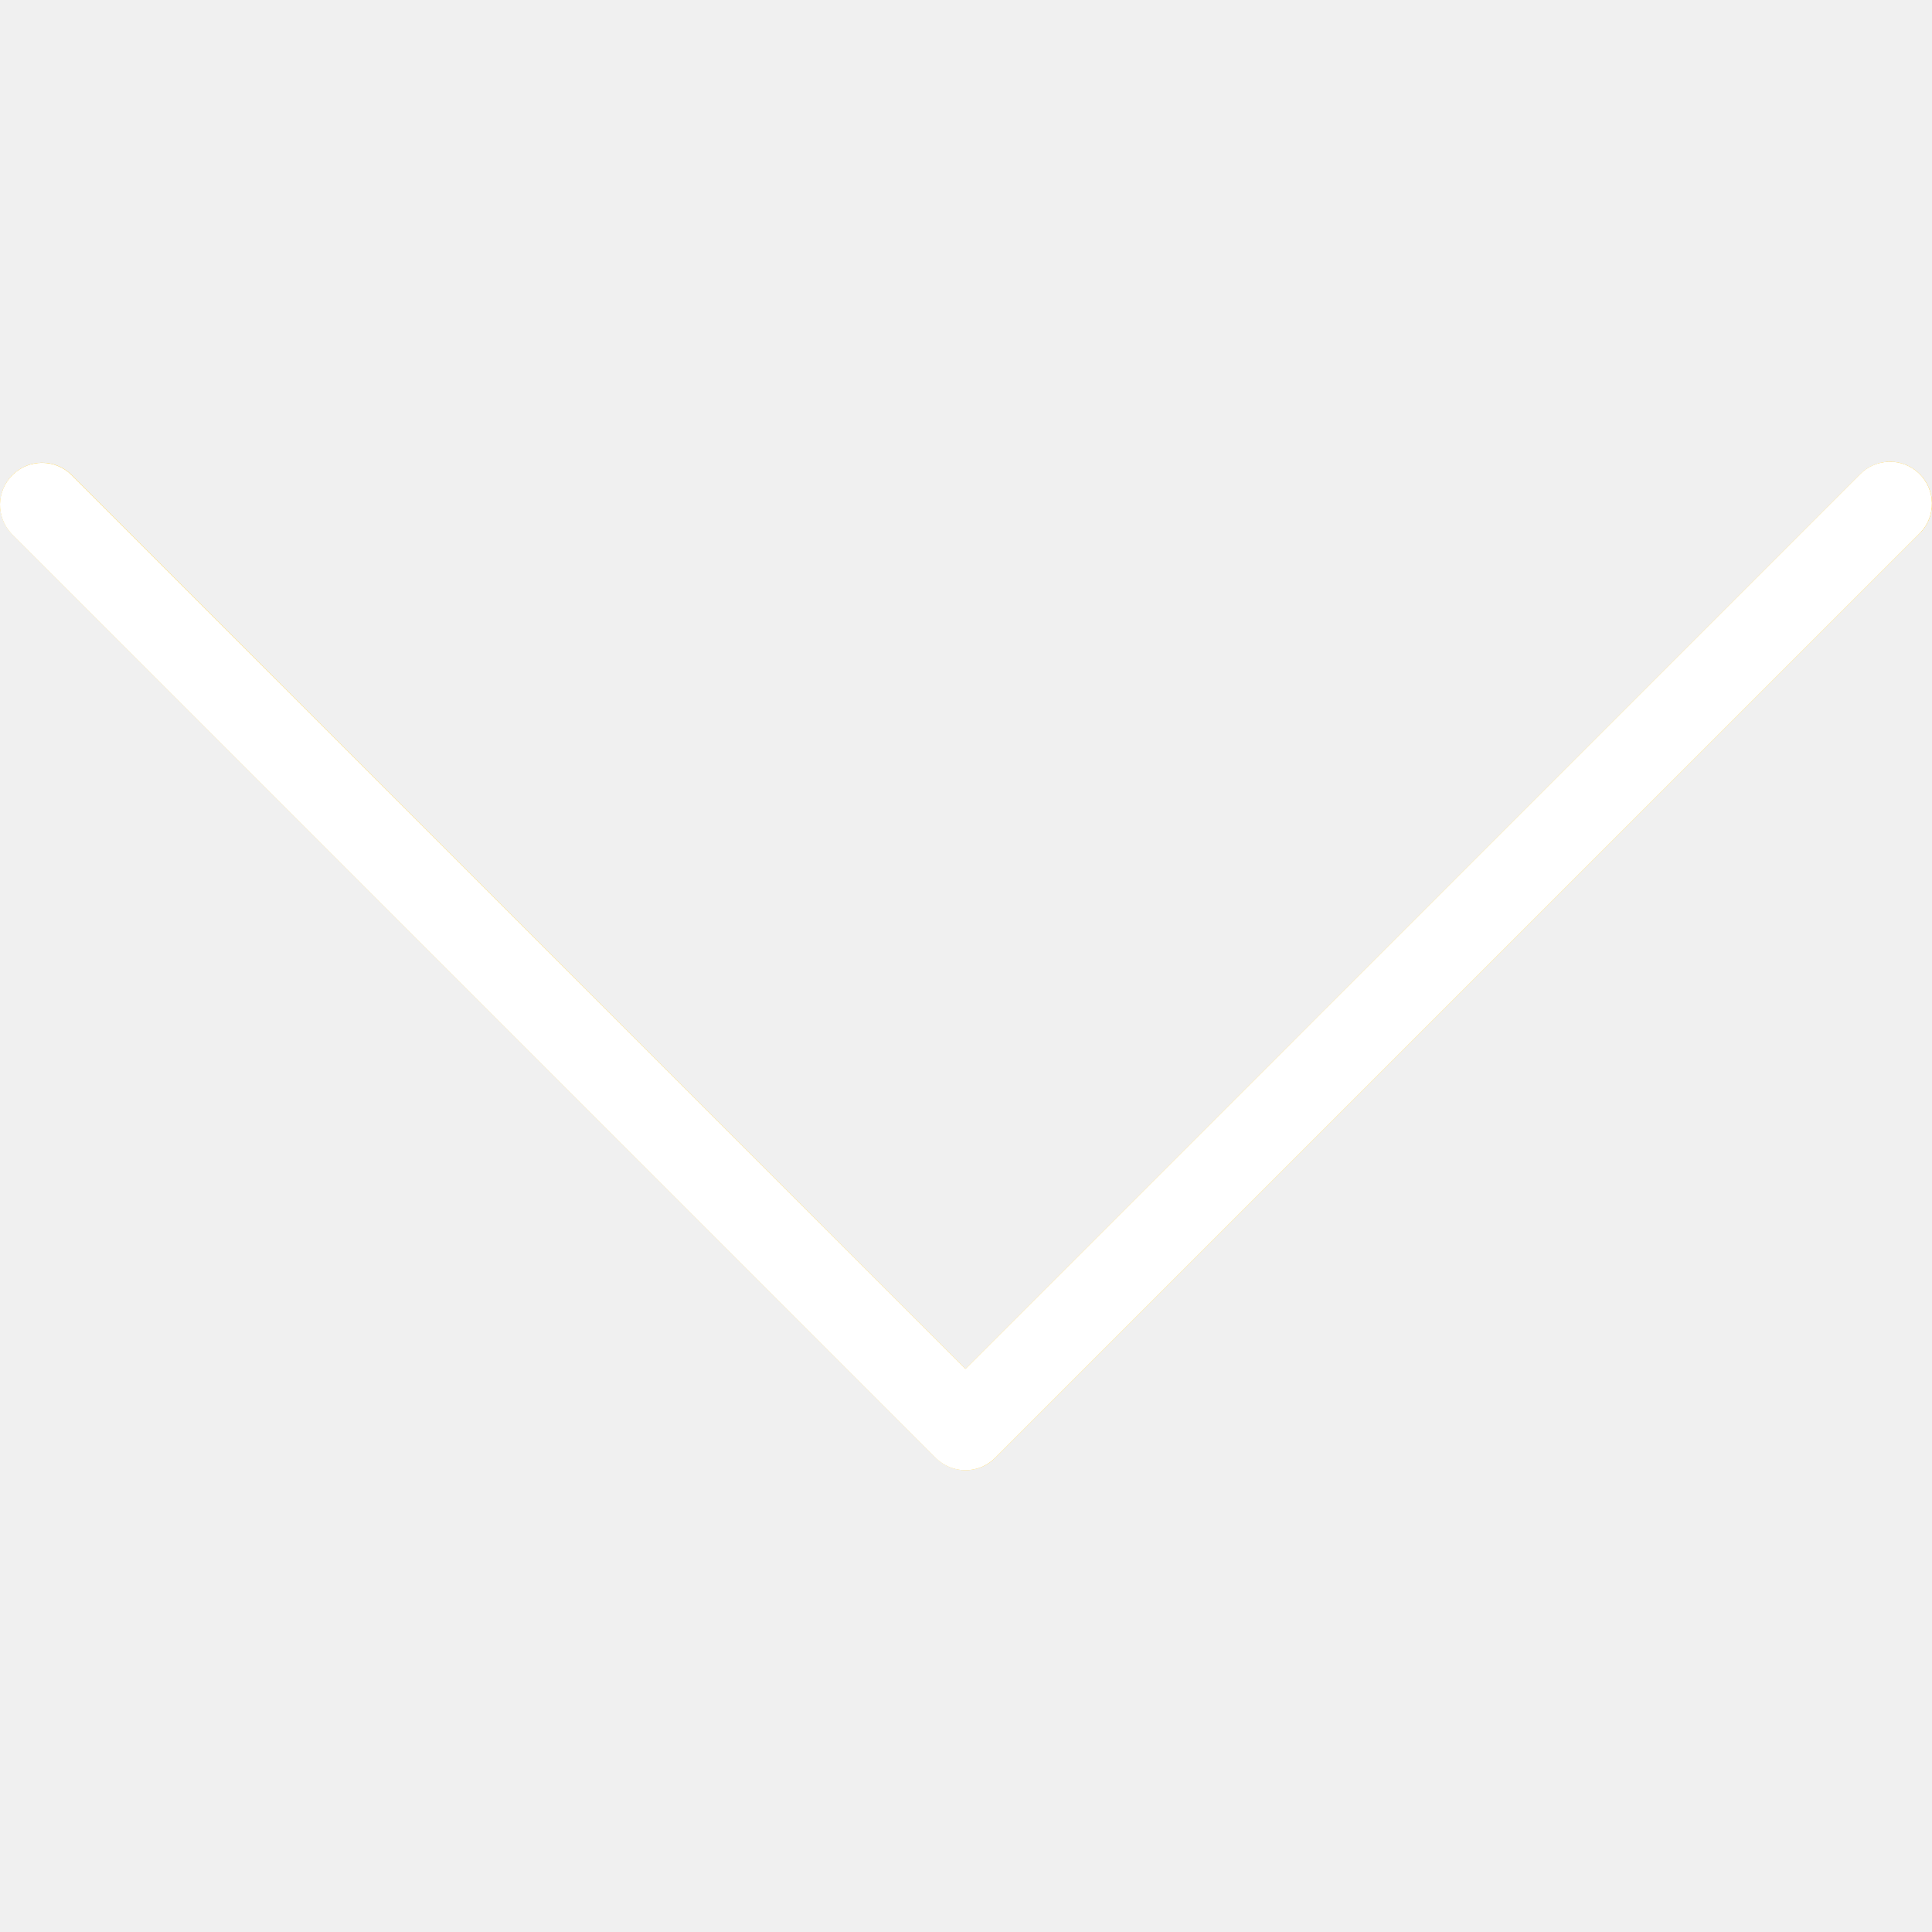
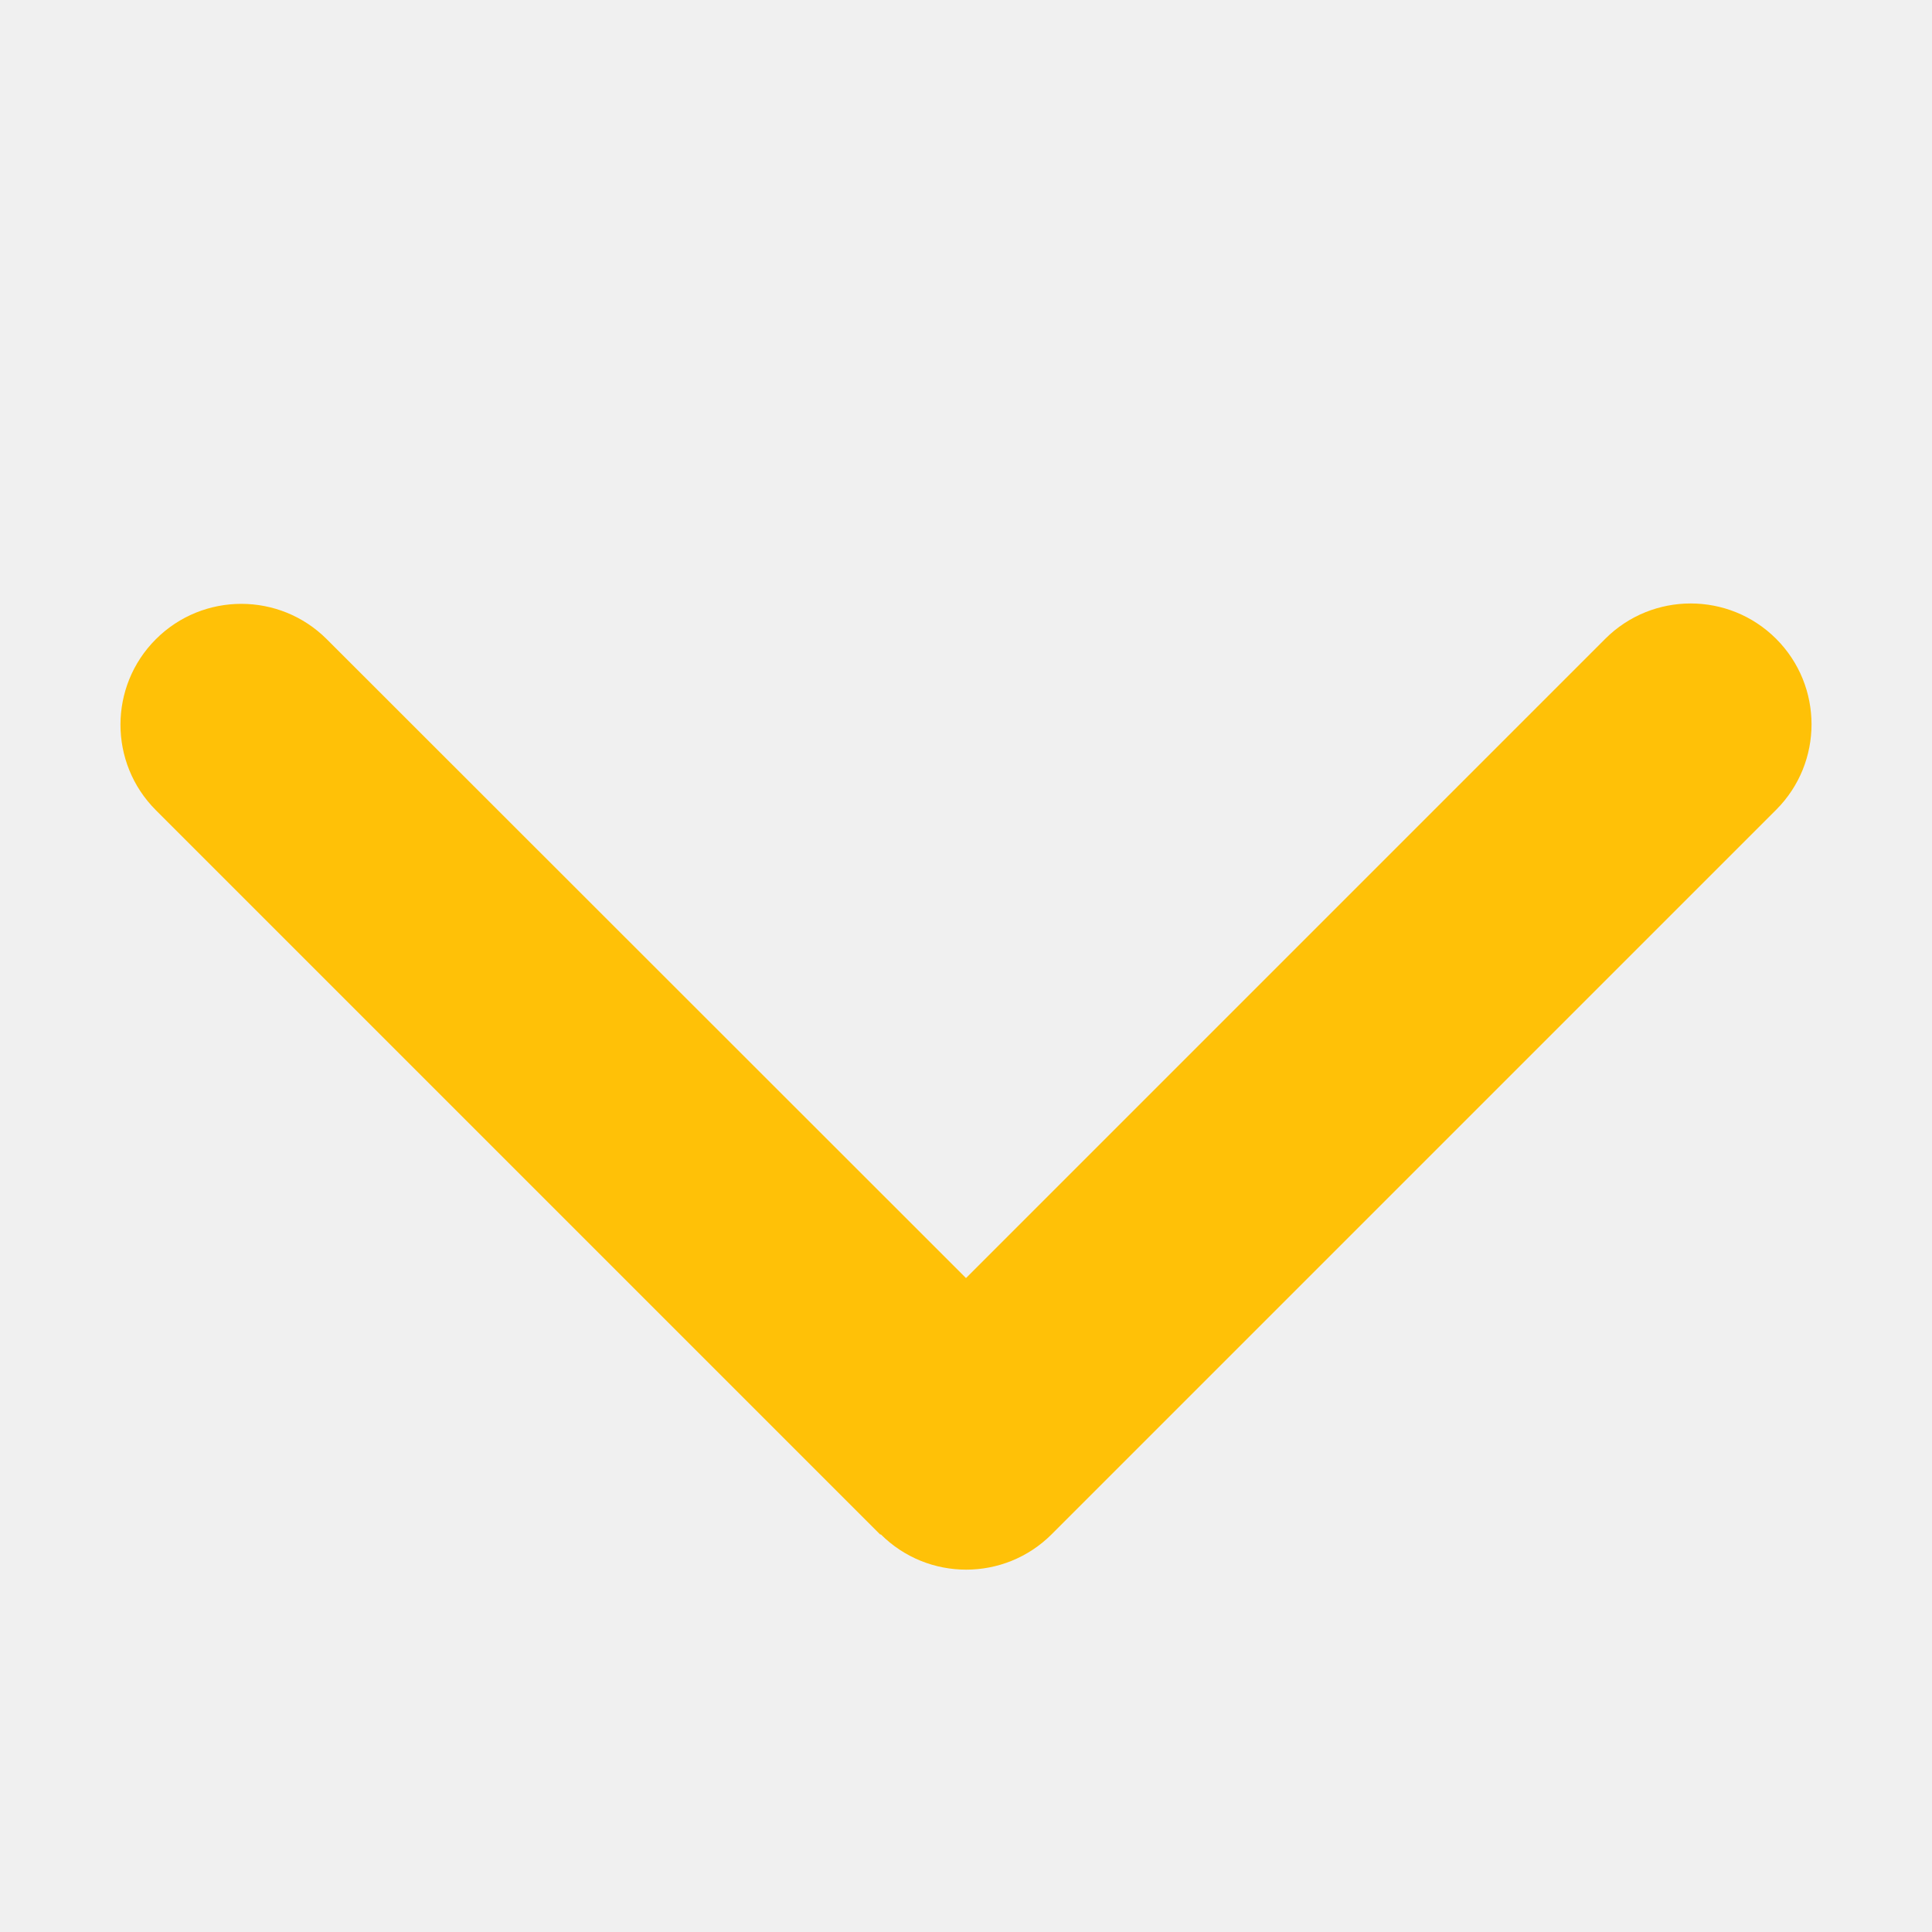
- <svg xmlns="http://www.w3.org/2000/svg" version="1.1" id="Capa_1" x="0px" y="0px" viewBox="0 0 490.688 490.688" style="enable-background:new 0 0 490.688 490.688; fill: #fff;" xml:space="preserve">
-   <path style="fill:#FFC107;" d="M472.328,120.529L245.213,347.665L18.098,120.529c-4.237-4.093-10.99-3.975-15.083,0.262  c-3.992,4.134-3.992,10.687,0,14.82l234.667,234.667c4.165,4.164,10.917,4.164,15.083,0l234.667-234.667  c4.237-4.093,4.354-10.845,0.262-15.083c-4.093-4.237-10.845-4.354-15.083-0.262c-0.089,0.086-0.176,0.173-0.262,0.262  L472.328,120.529z" />
-   <path d="M245.213,373.415c-2.831,0.005-5.548-1.115-7.552-3.115L2.994,135.633c-4.093-4.237-3.975-10.99,0.262-15.083  c4.134-3.992,10.687-3.992,14.82,0l227.136,227.115l227.115-227.136c4.093-4.237,10.845-4.354,15.083-0.262  c4.237,4.093,4.354,10.845,0.262,15.083c-0.086,0.089-0.173,0.176-0.262,0.262L252.744,370.279  C250.748,372.281,248.039,373.408,245.213,373.415z" />
+ <svg xmlns="http://www.w3.org/2000/svg" viewBox="0 0 512 512">
+   <path style="fill:#FFC107;" d="M233.4 406.6c12.5 12.5 32.8 12.5 45.3 0l192-192c12.5-12.5 12.5-32.8 0-45.3s-32.8-12.5-45.3 0L256 338.7 86.6 169.4c-12.5-12.5-32.8-12.5-45.3 0s-12.5 32.8 0 45.3l192 192z" />
</svg>
